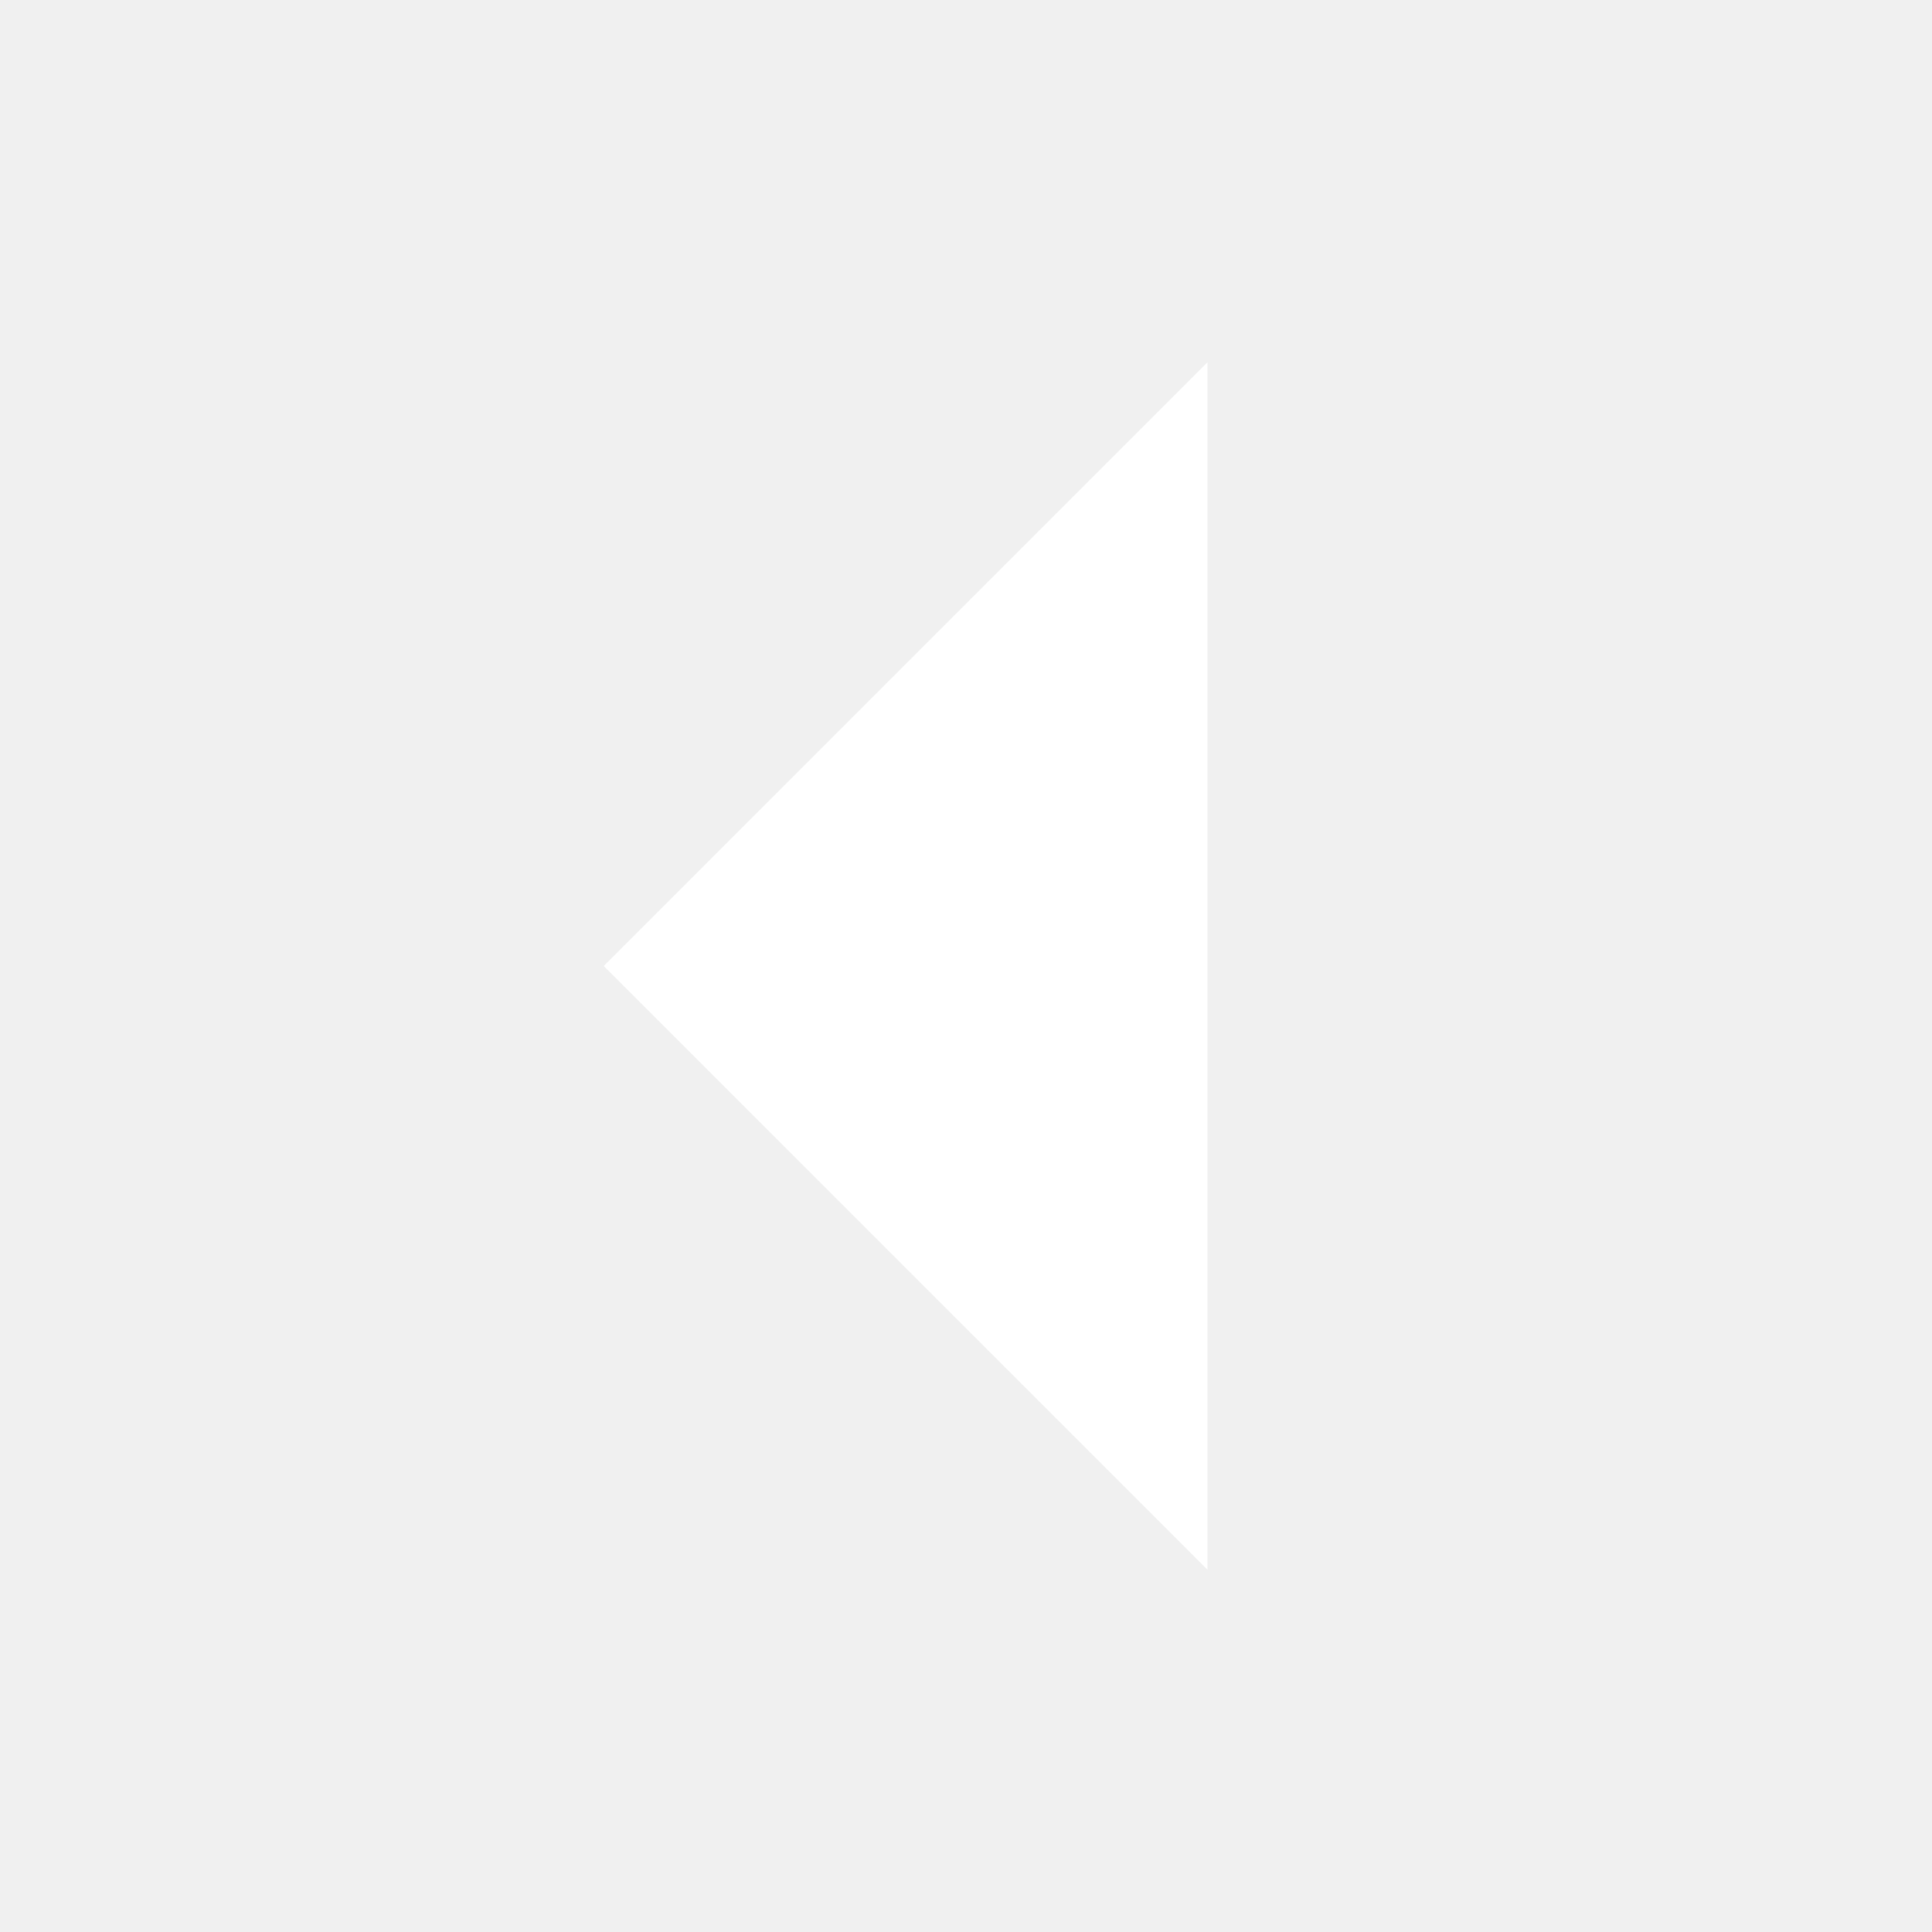
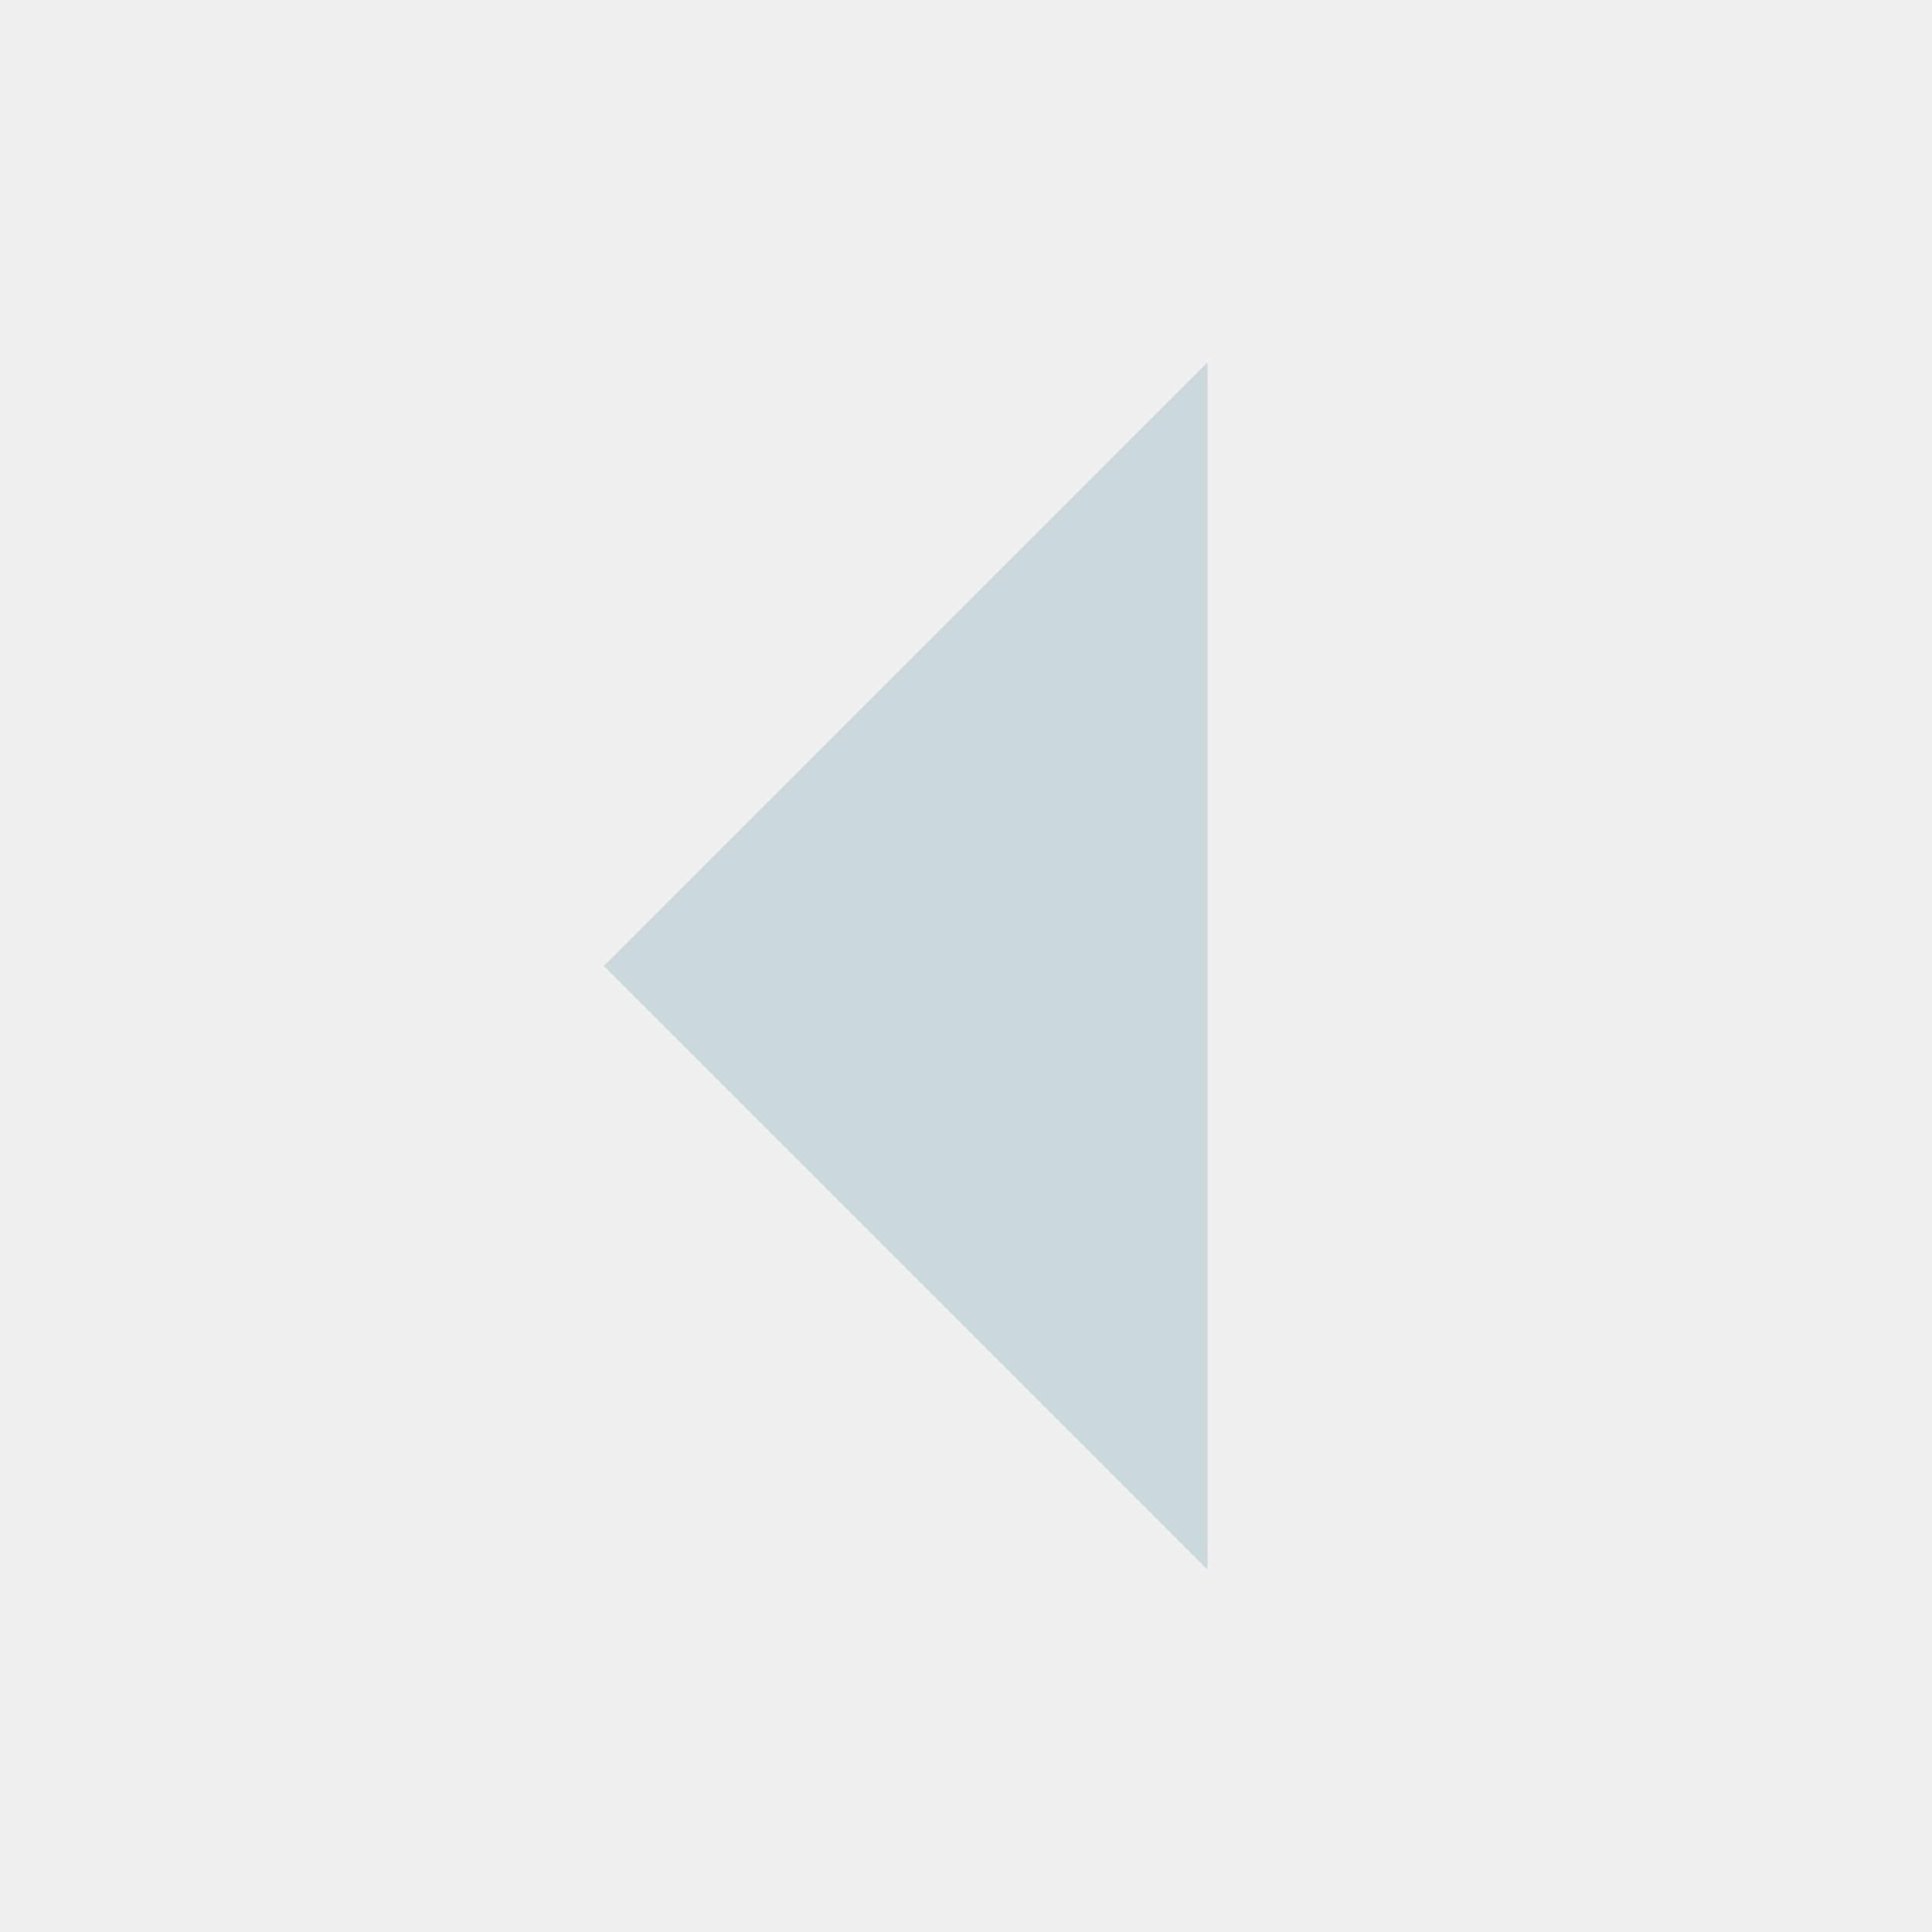
<svg xmlns="http://www.w3.org/2000/svg" height="16" id="svg7384" version="1.1" width="16">
  <defs id="defs7386" />
  <g id="layer9" style="display:inline" transform="translate(-281.0002,-807)" />
  <g id="layer10" style="display:inline" transform="translate(-281.0002,-807)" />
  <g id="layer11" transform="translate(-281.0002,-807)" />
  <g id="layer13" style="display:inline" transform="translate(-281.0002,-807)" />
  <g id="layer14" transform="translate(-281.0002,-807)" />
  <g id="layer15" style="display:inline" transform="translate(-281.0002,-807)" />
  <g id="g71291" style="display:inline" transform="translate(-281.0002,-807)" />
  <g id="g4953" style="display:inline" transform="translate(-281.0002,-807)" />
  <g id="layer12" style="display:inline" transform="translate(-281.0002,-807)">
-     <path d="m 291,820 -5,-5 5,-5 z" id="path6400" style="fill:#ffffff;fill-opacity:1;stroke:none" />
+     <path d="m 291,820 -5,-5 5,-5 z" id="path6400" style="fill:#cbd8dc;fill-opacity:1;stroke:none" />
  </g>
</svg>
